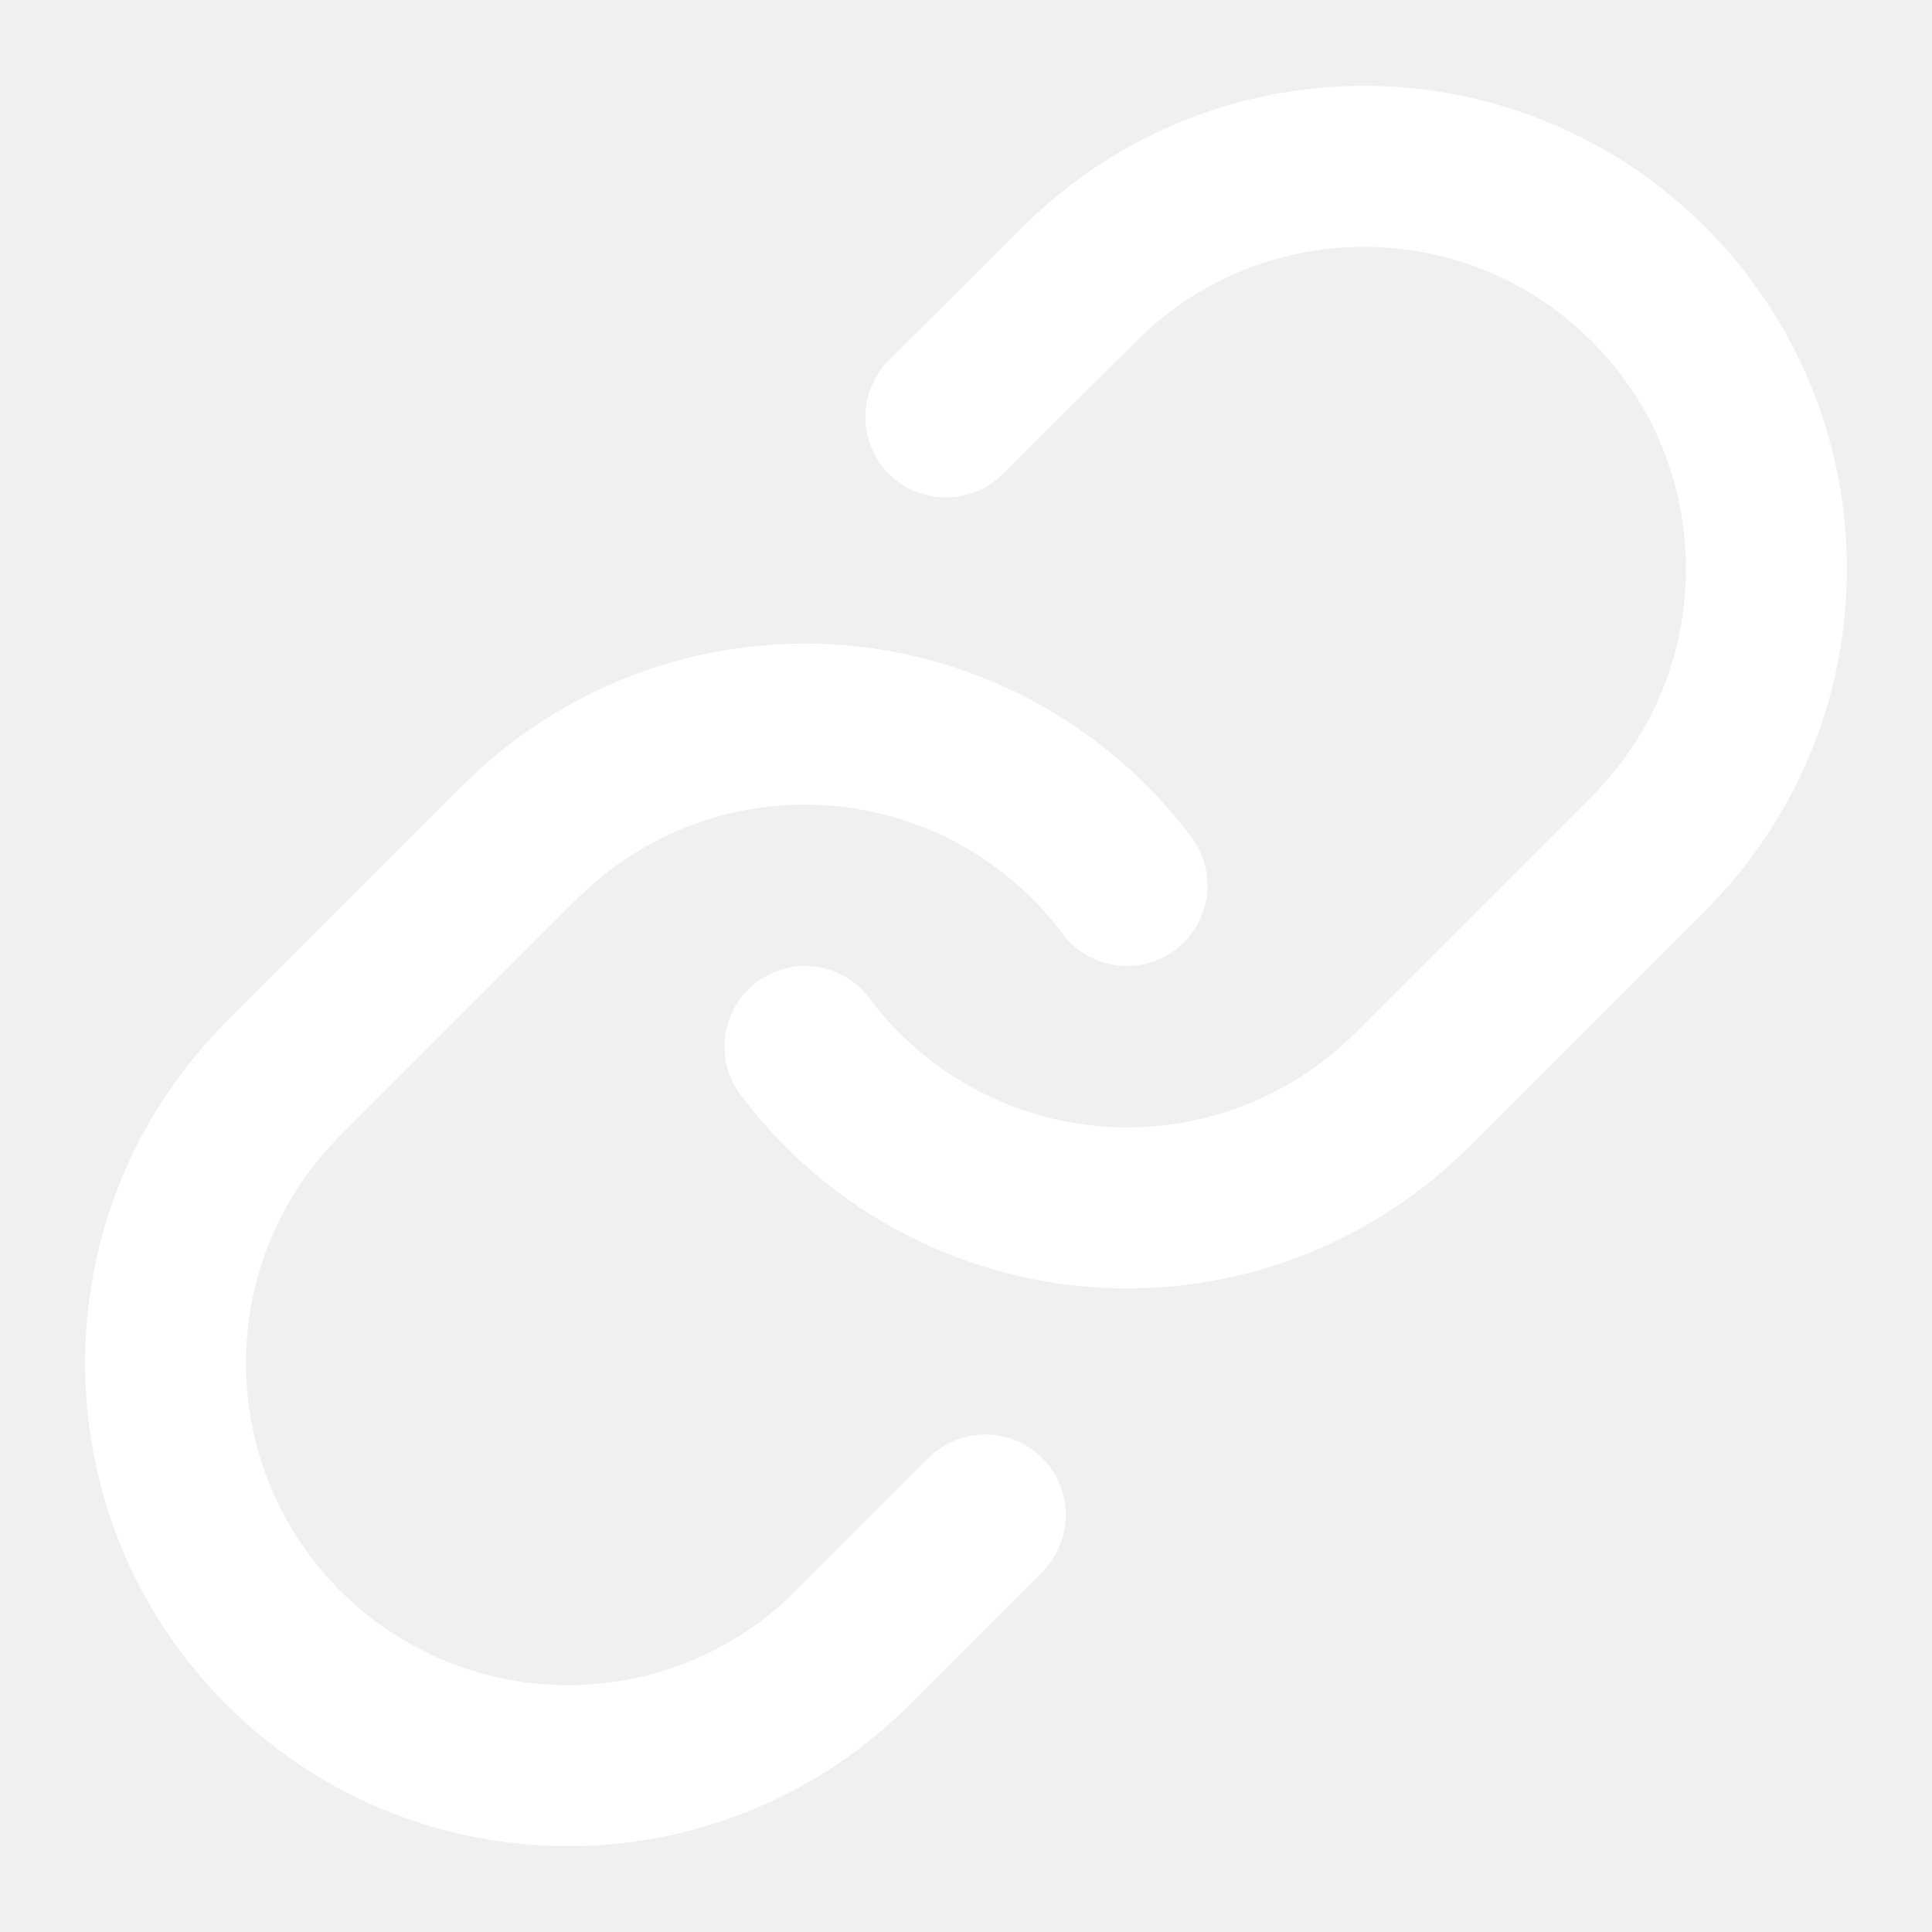
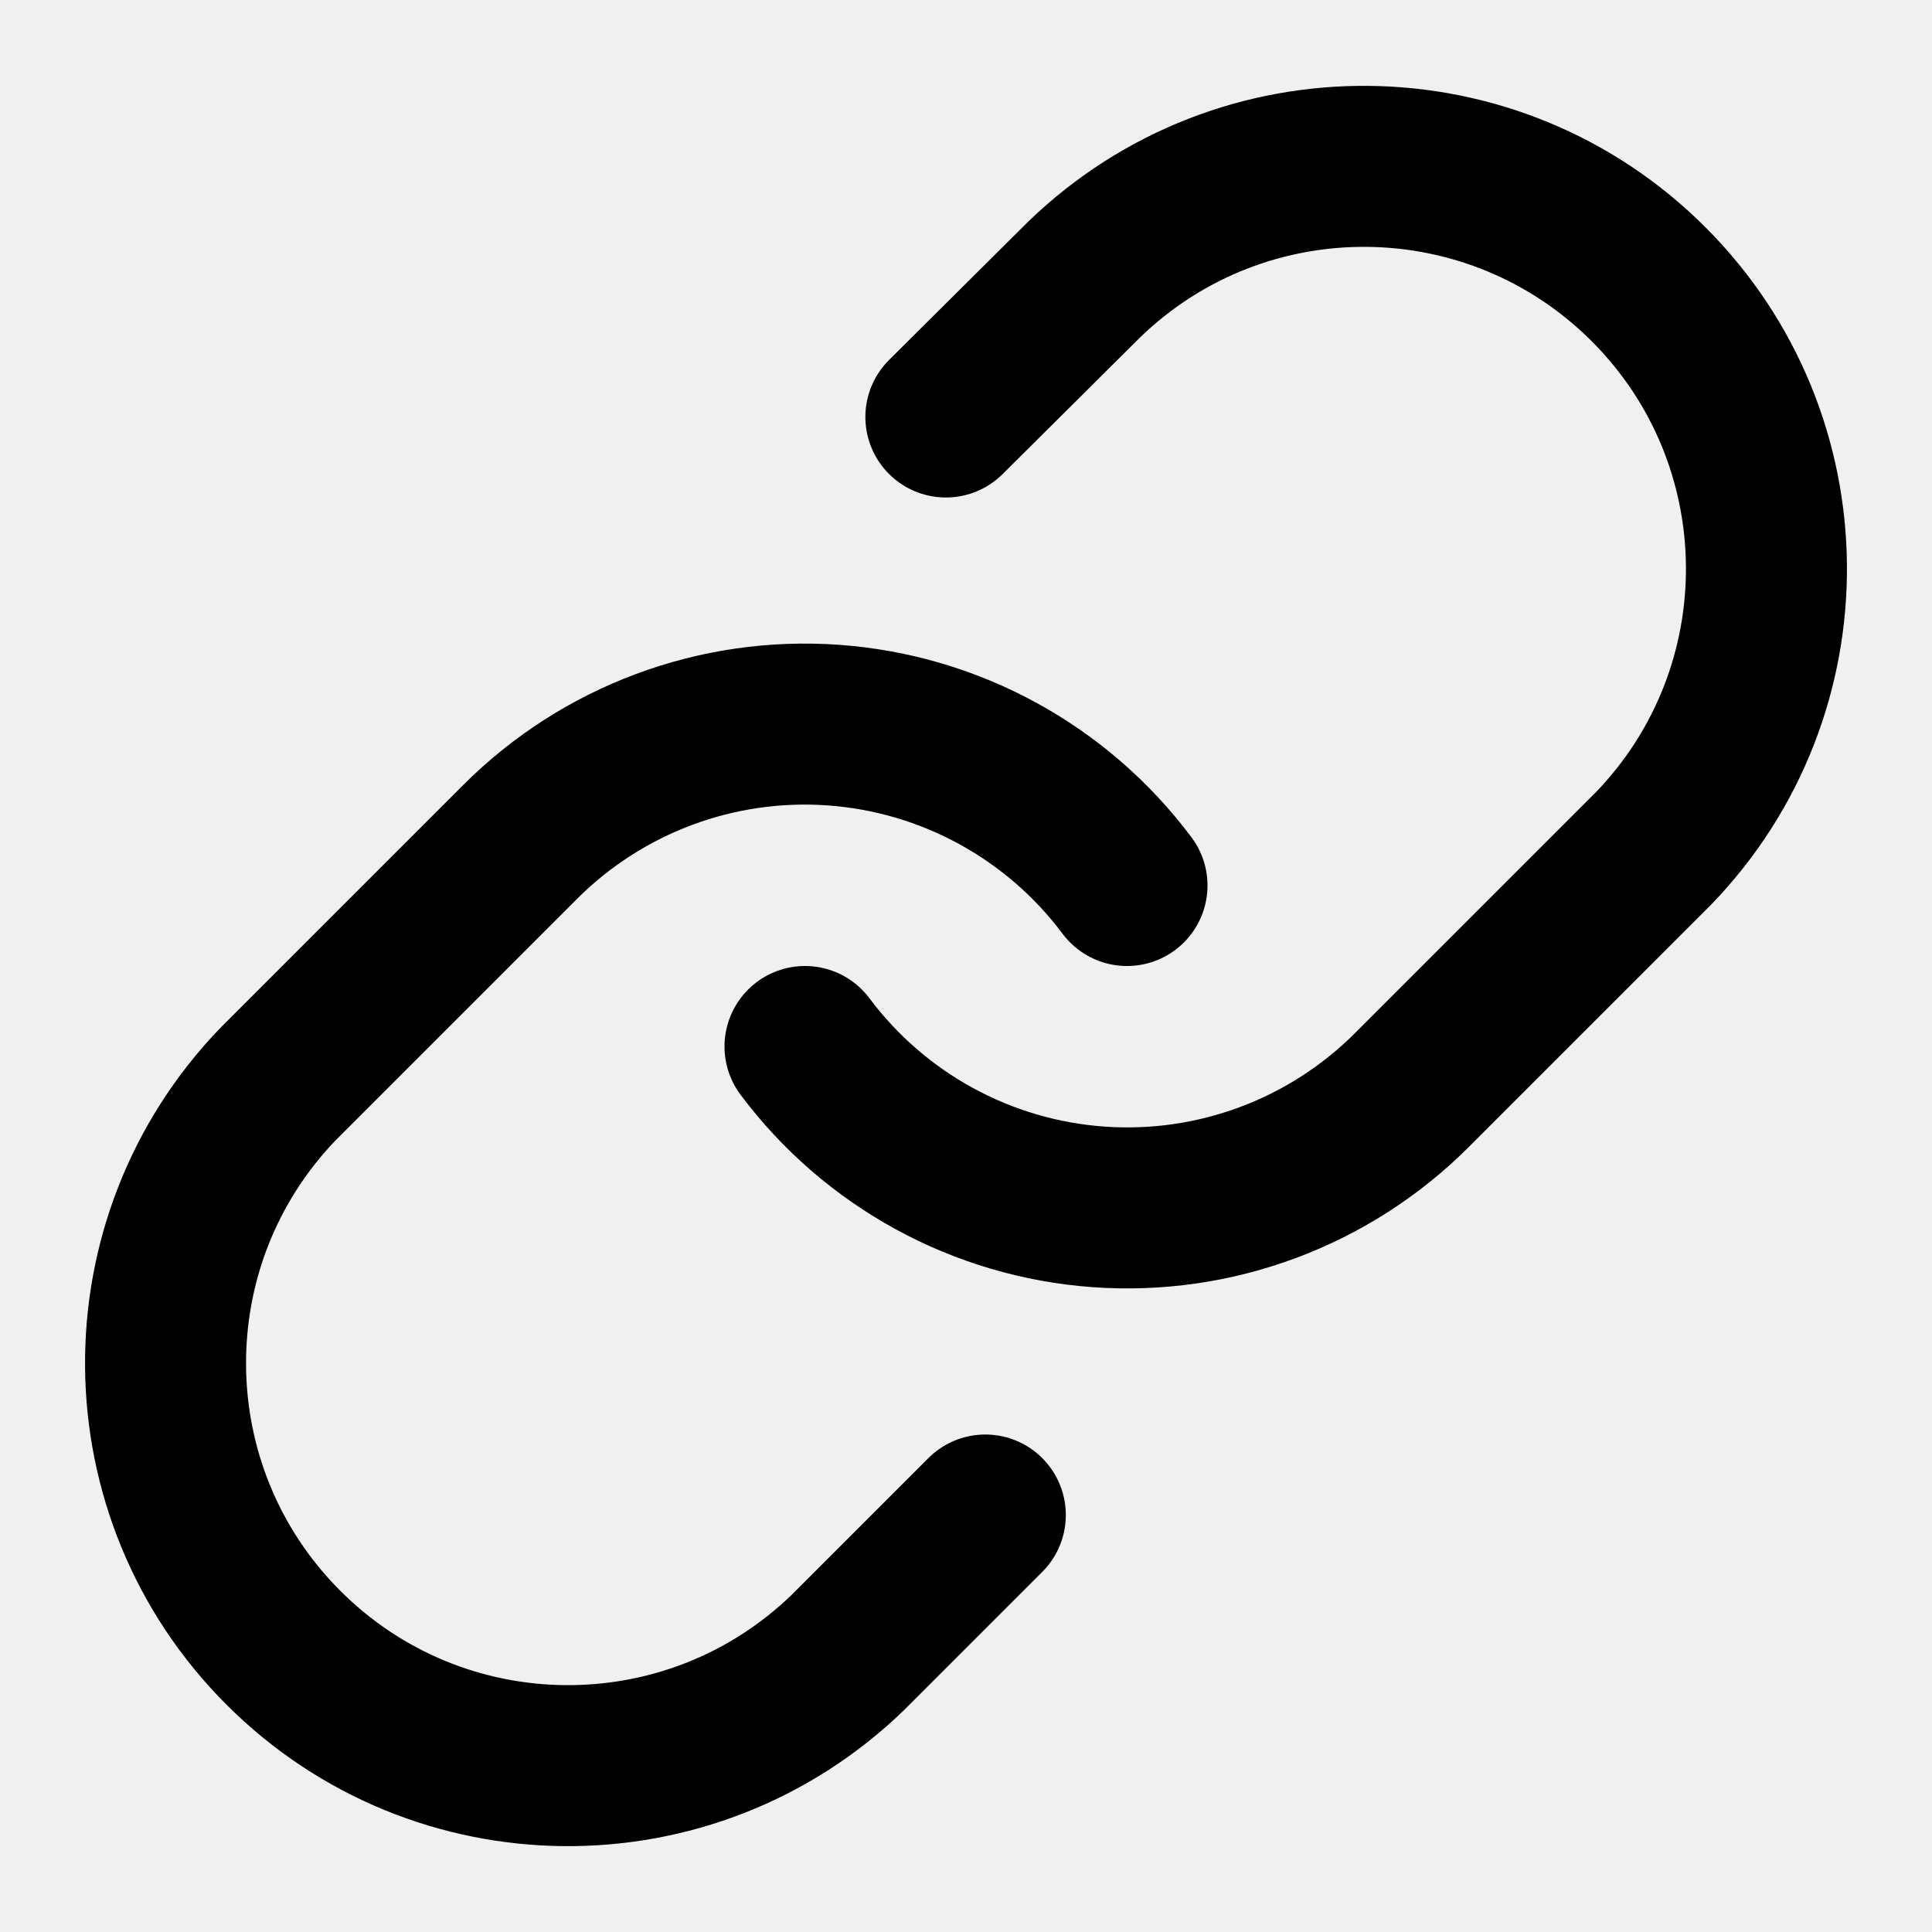
- <svg xmlns="http://www.w3.org/2000/svg" width="16" height="16" viewBox="0 0 24 24" fill="none" stroke="white" stroke-width="2" stroke-linecap="round" stroke-linejoin="round">
+ <svg xmlns="http://www.w3.org/2000/svg" width="16" height="16" viewBox="0 0 24 24" fill="none" stroke="currentColor" stroke-width="2" stroke-linecap="round" stroke-linejoin="round">
  <path d="M10 13a5 5 0 0 0 7.54.54l3-3a5 5 0 0 0-7.07-7.07l-1.72 1.71" />
  <path d="M14 11a5 5 0 0 0-7.54-.54l-3 3a5 5 0 0 0 7.07 7.07l1.71-1.71" />
</svg>
